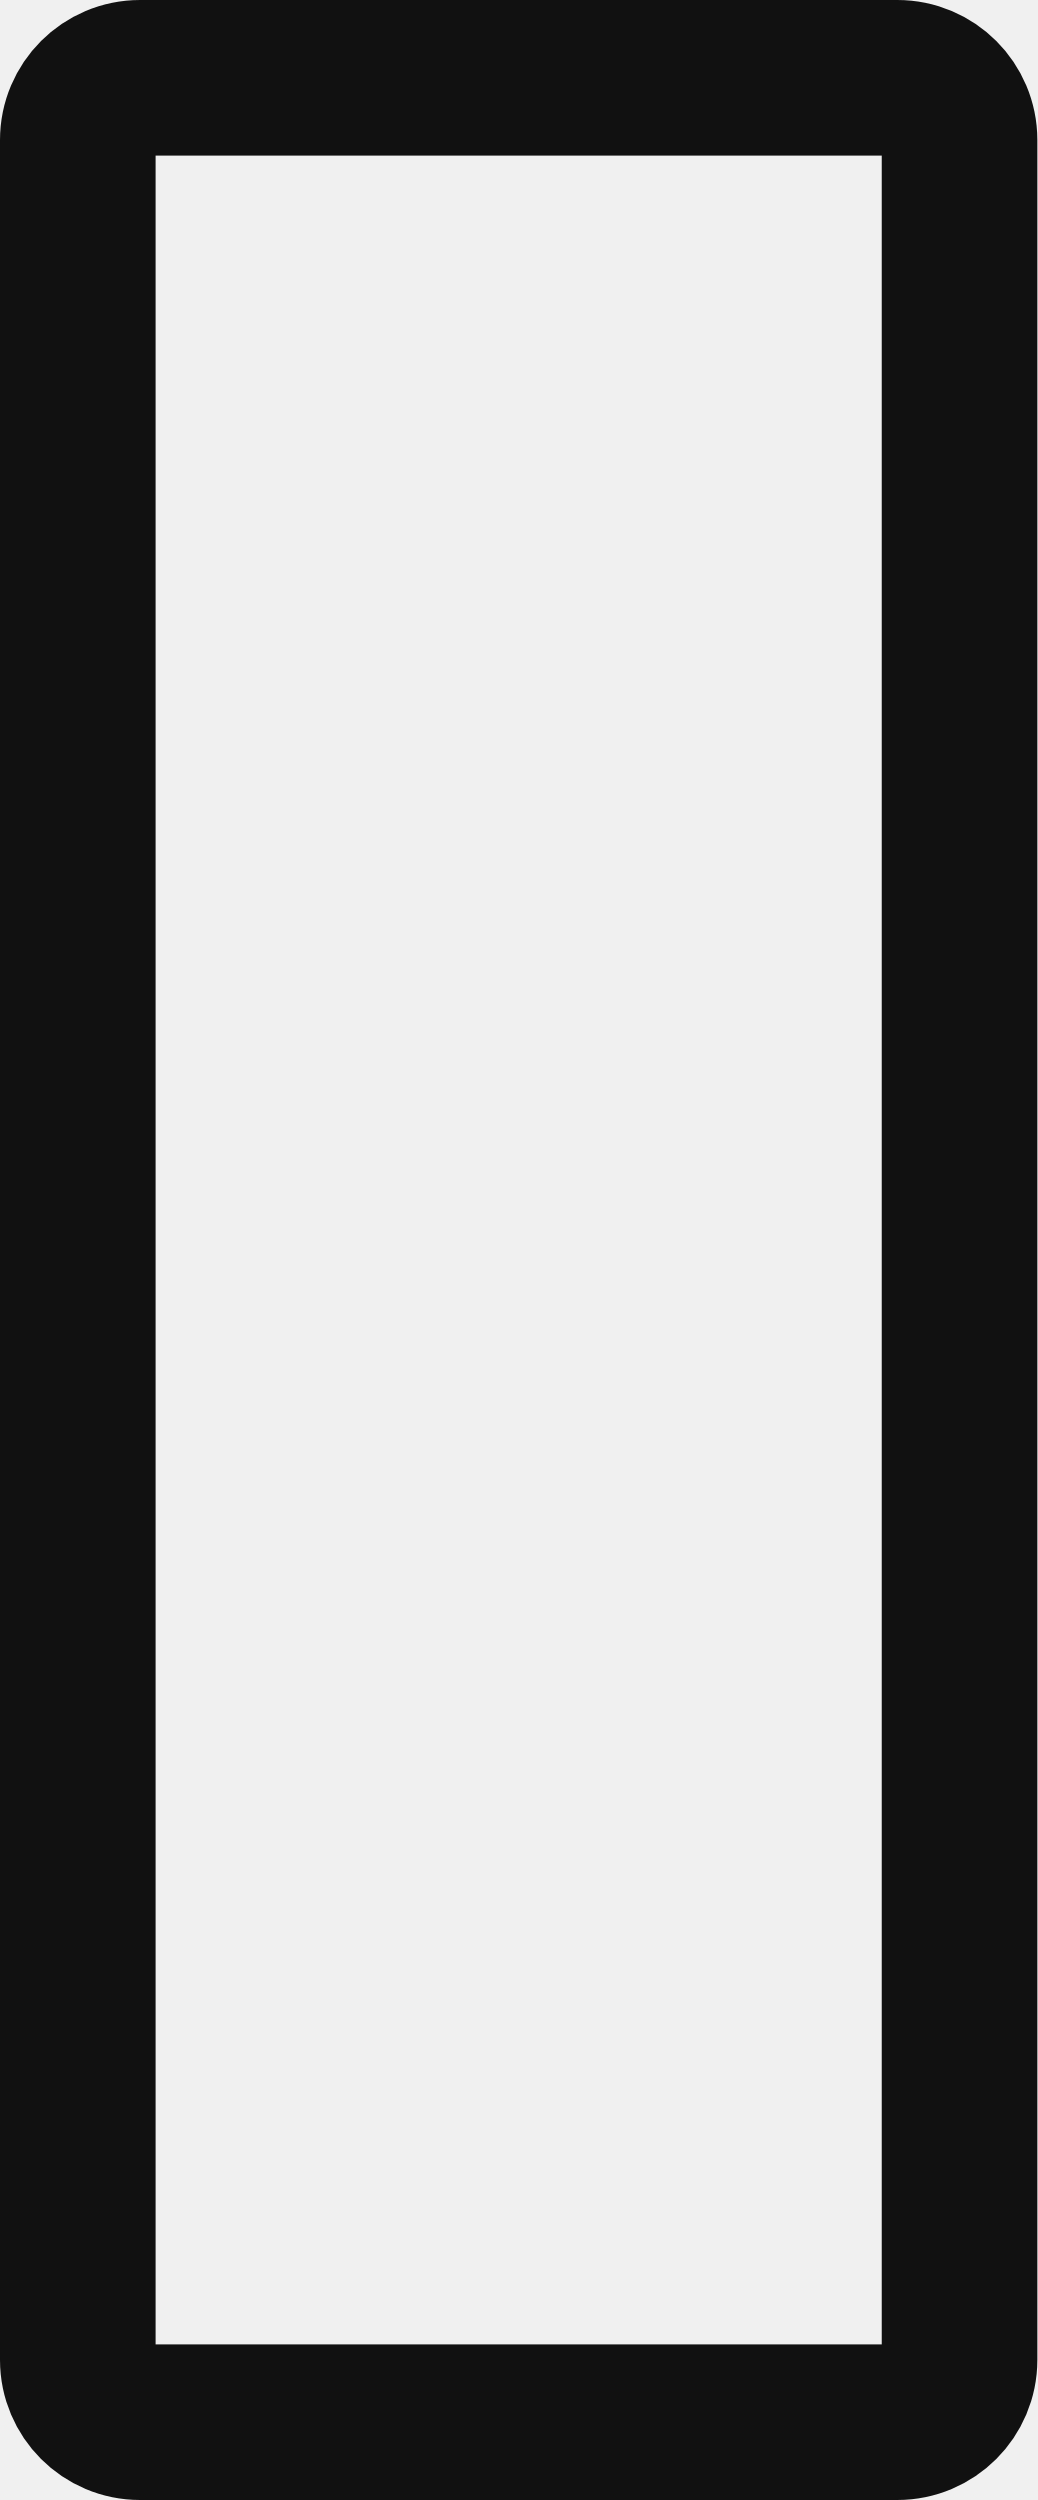
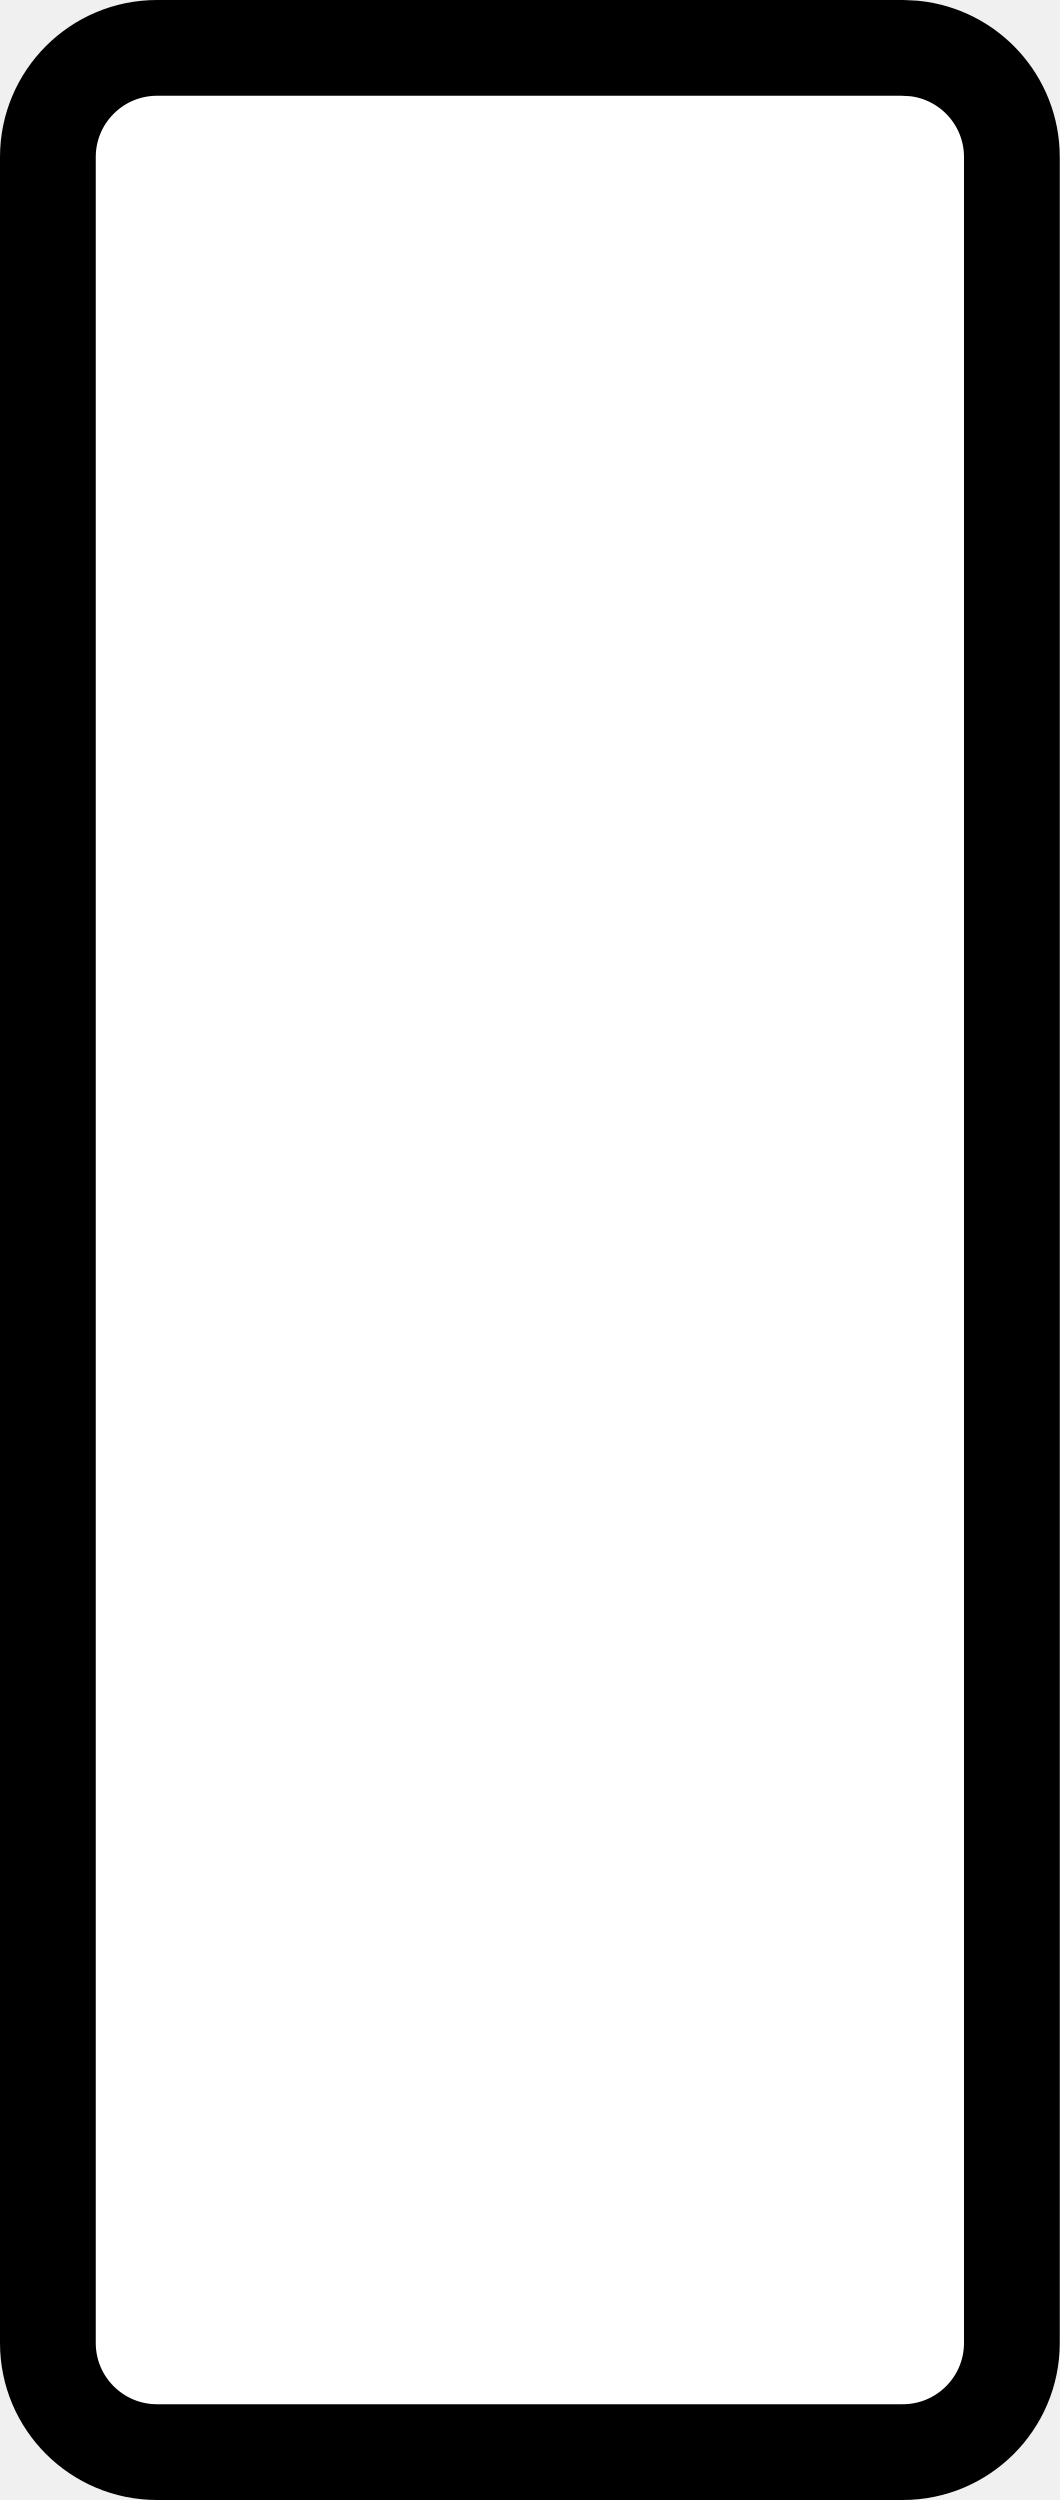
- <svg xmlns="http://www.w3.org/2000/svg" preserveAspectRatio="none" overflow="visible" style="display: block;" width="16" height="38.56" viewBox="0 0 16 38.56" fill="none">
+ <svg xmlns="http://www.w3.org/2000/svg" preserveAspectRatio="none" overflow="visible" style="display: block;" width="16.6" height="39.16" viewBox="0 0 16.6 39.16" fill="none">
  <g id="Group">
-     <path id="Vector" d="M13.84 1.2H2.16C1.63 1.2 1.2 1.63 1.2 2.16V36.4C1.2 36.93 1.63 37.36 2.16 37.36H13.84C14.37 37.36 14.8 36.93 14.8 36.4V2.16C14.8 1.63 14.37 1.2 13.84 1.2Z" stroke="#111111" stroke-width="2.4" stroke-linejoin="round" />
+     <path id="Vector" d="M14.14 0.75L14.315 0.759C15.177 0.846 15.85 1.574 15.85 2.46V36.7C15.85 37.645 15.084 38.41 14.14 38.41H2.46C1.516 38.41 0.75 37.645 0.75 36.7V2.46C0.75 1.516 1.516 0.75 2.46 0.75H14.14Z" fill="white" stroke="black" stroke-width="1.5" stroke-linejoin="round" />
  </g>
</svg>
